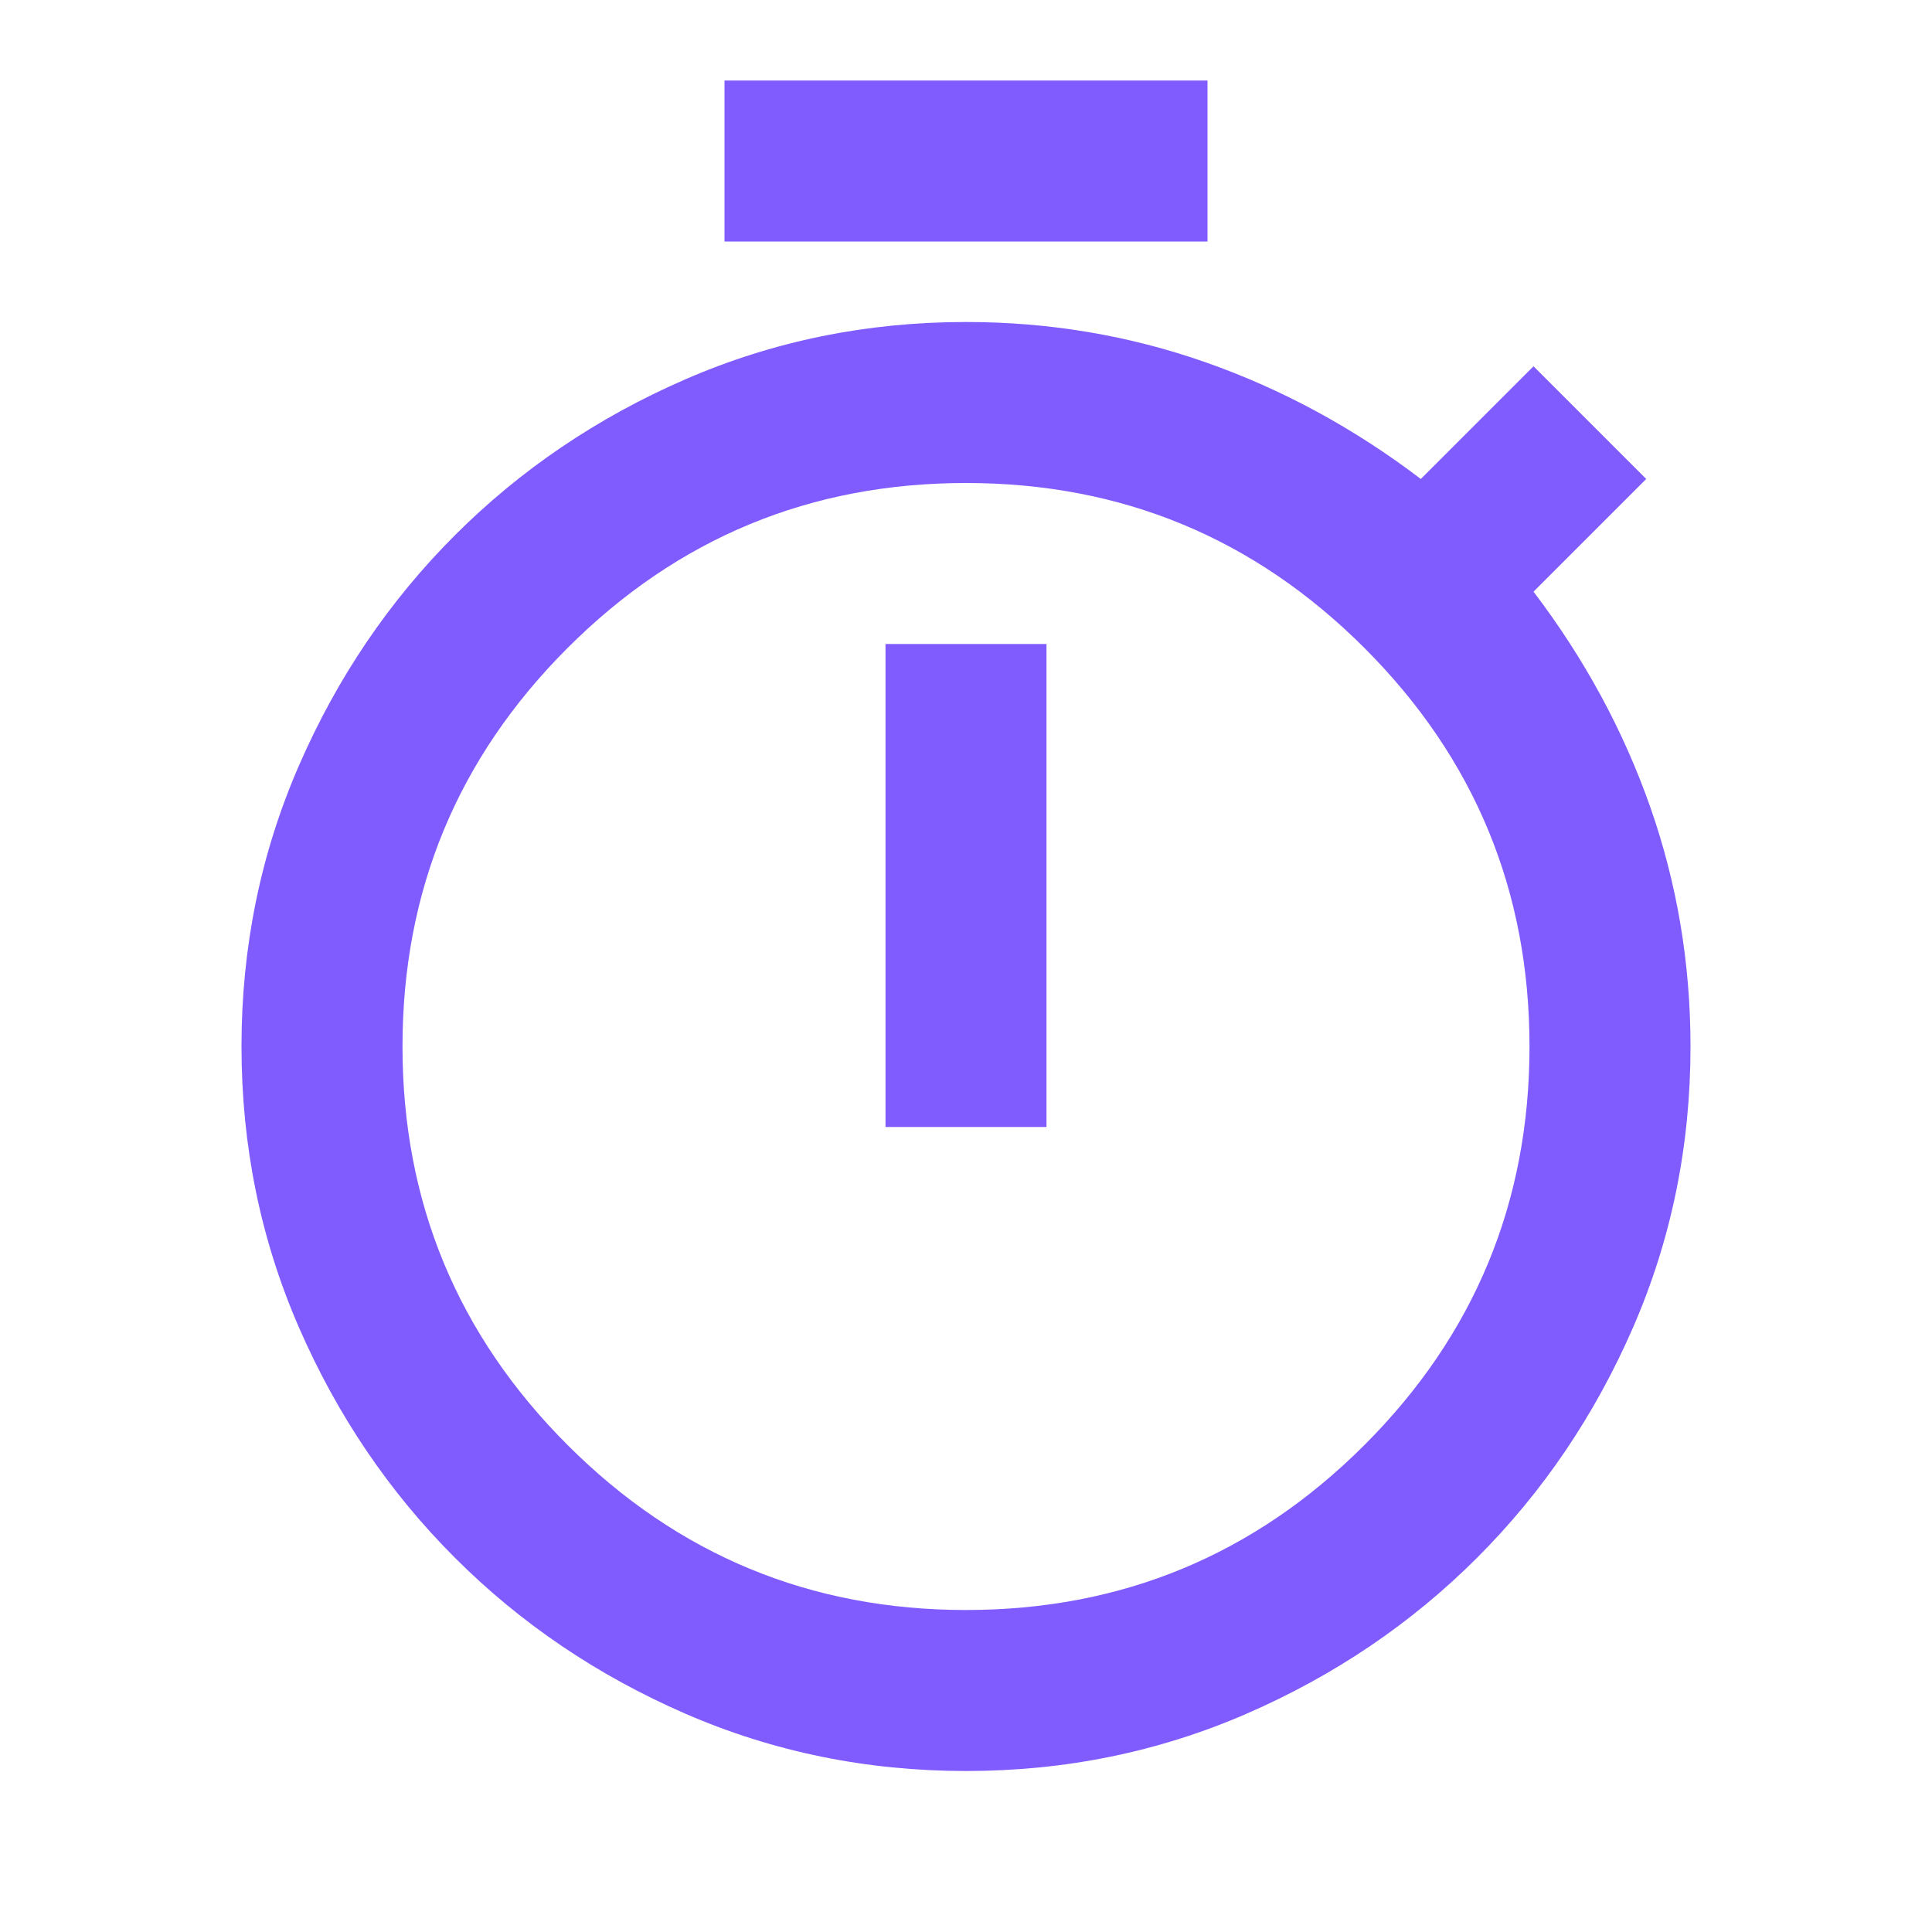
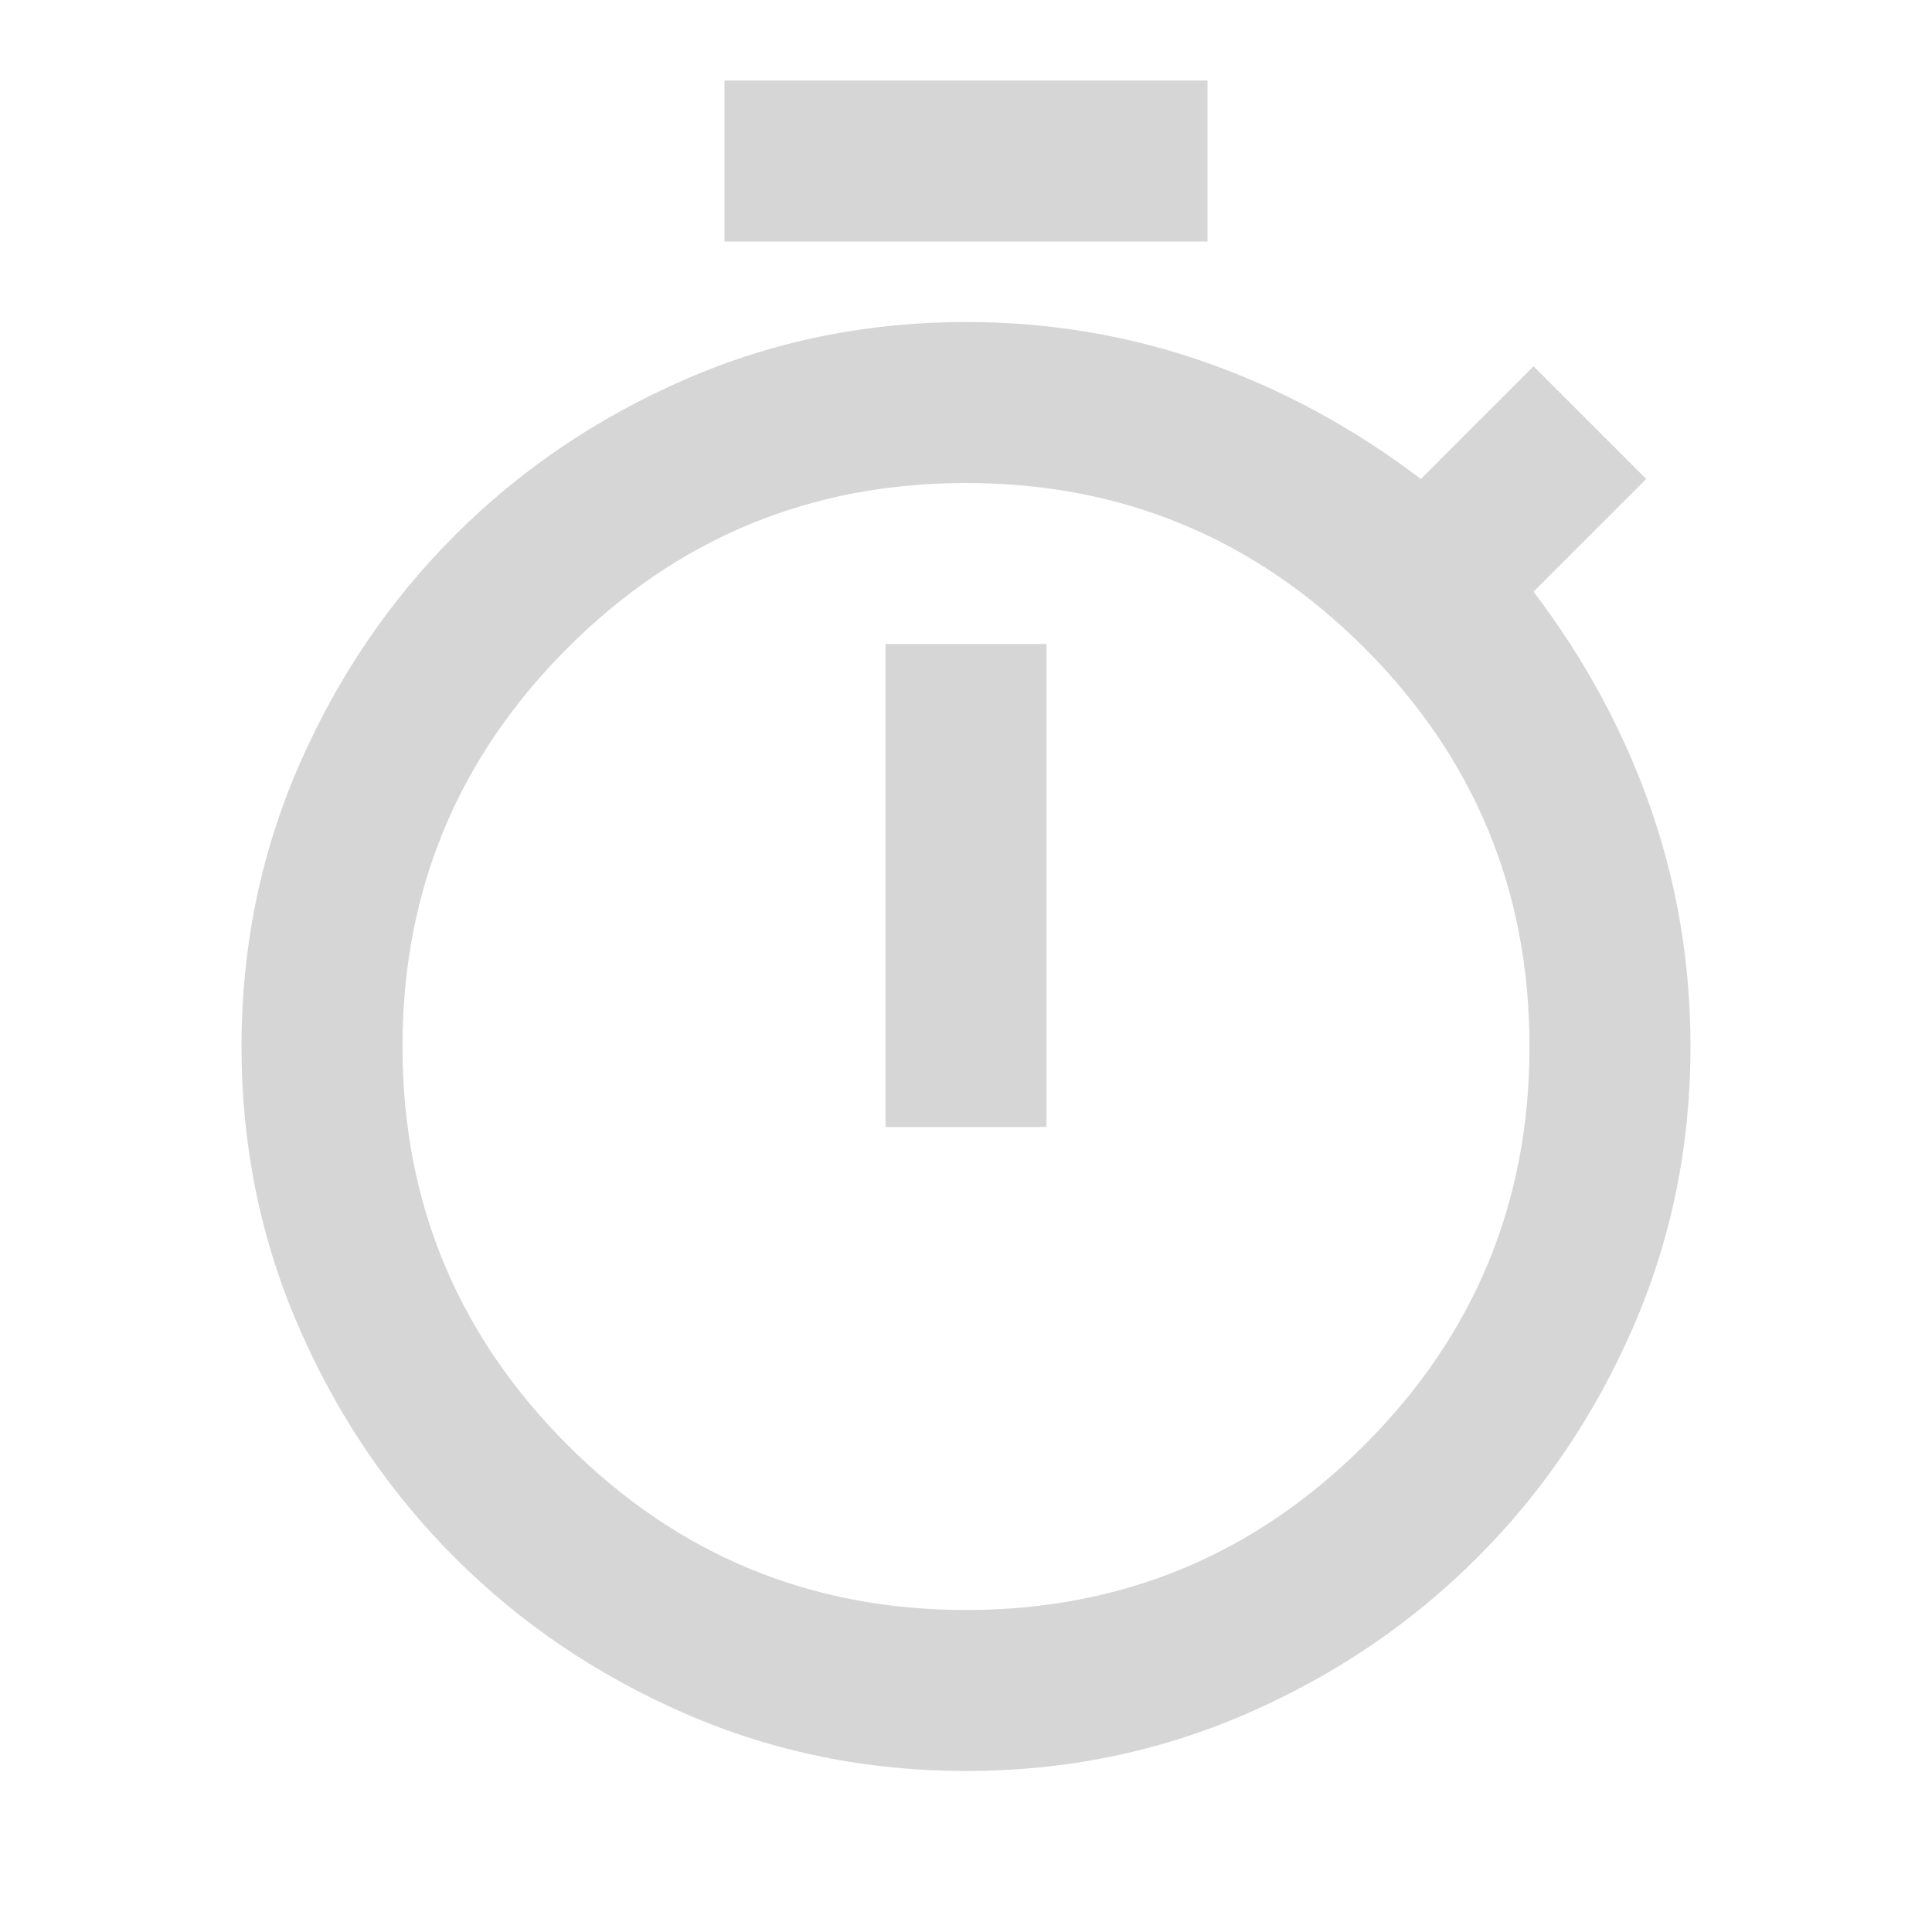
- <svg xmlns="http://www.w3.org/2000/svg" height="24px" viewBox="0 -960 960 960" width="24px" fill="#805cfe">
+ <svg xmlns="http://www.w3.org/2000/svg" height="24px" viewBox="0 -960 960 960" width="24px" fill="#d6d6d6">
  <path d="M360-840v-80h240v80H360Zm80 440h80v-240h-80v240Zm40 320q-74 0-139.5-28.5T226-186q-49-49-77.5-114.5T120-440q0-74 28.5-139.5T226-694q49-49 114.5-77.5T480-800q62 0 119 20t107 58l56-56 56 56-56 56q38 50 58 107t20 119q0 74-28.5 139.5T734-186q-49 49-114.5 77.5T480-80Zm0-80q116 0 198-82t82-198q0-116-82-198t-198-82q-116 0-198 82t-82 198q0 116 82 198t198 82Zm0-280Z" />
</svg>
